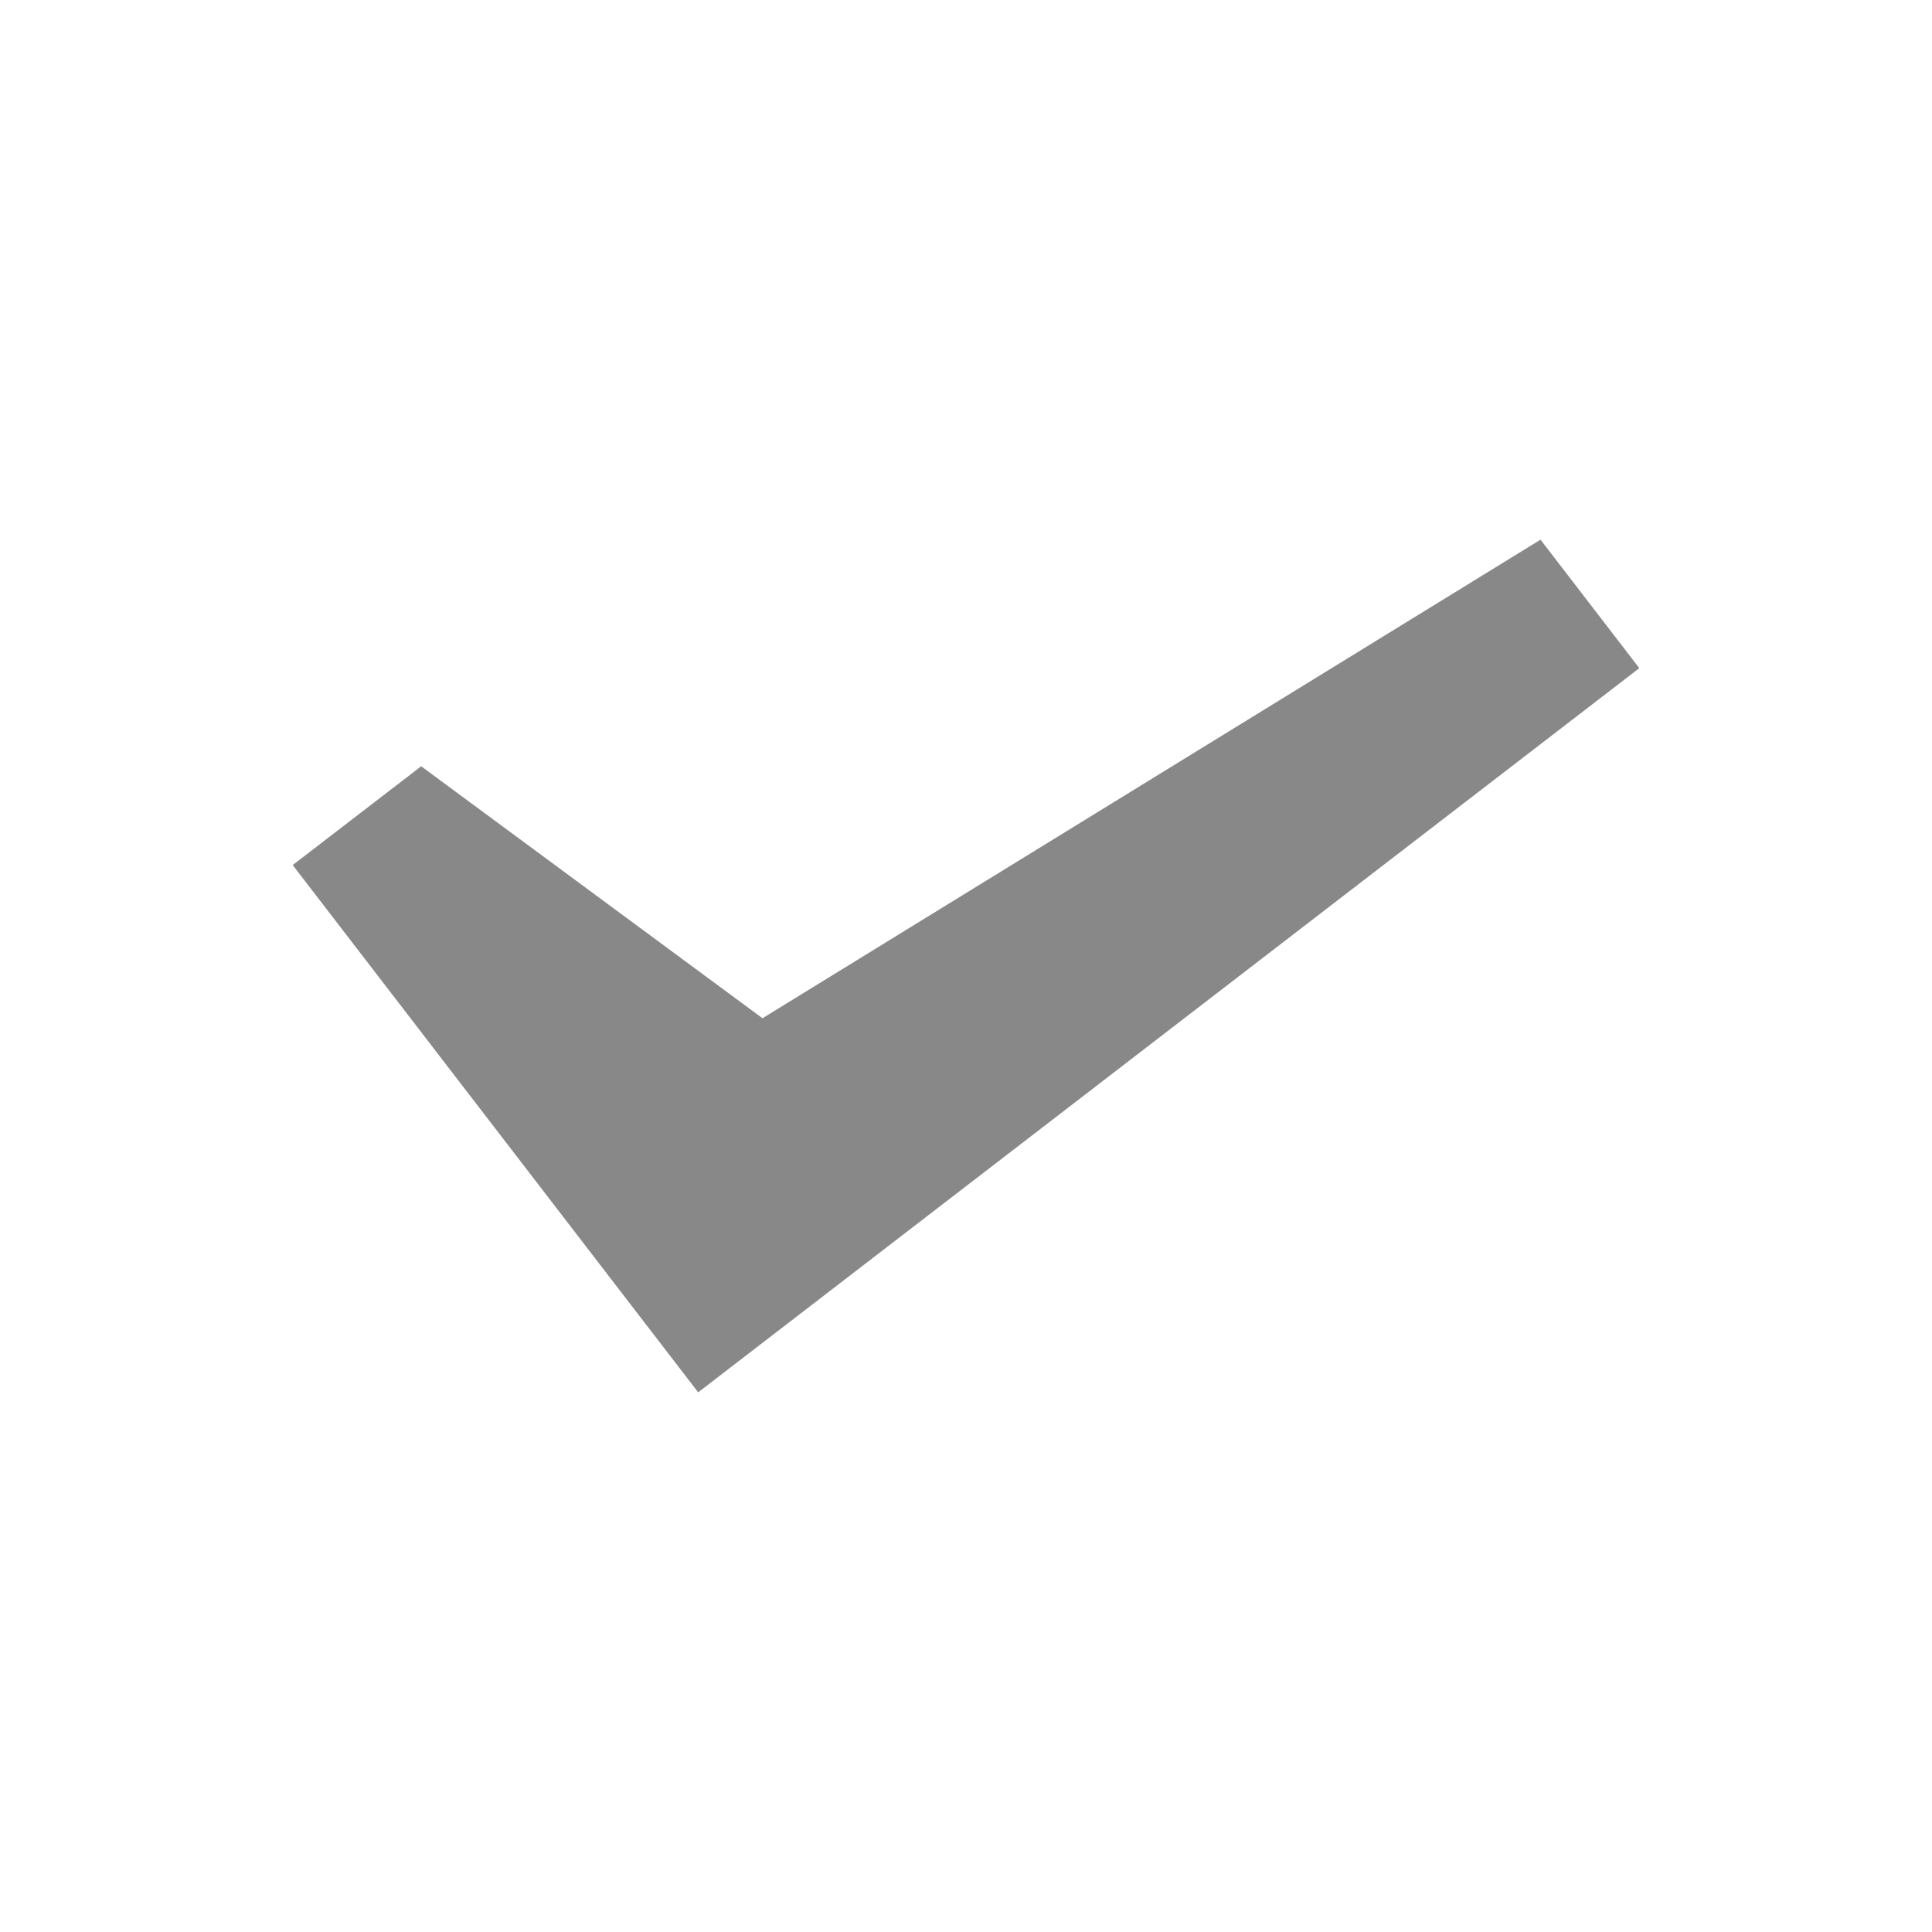
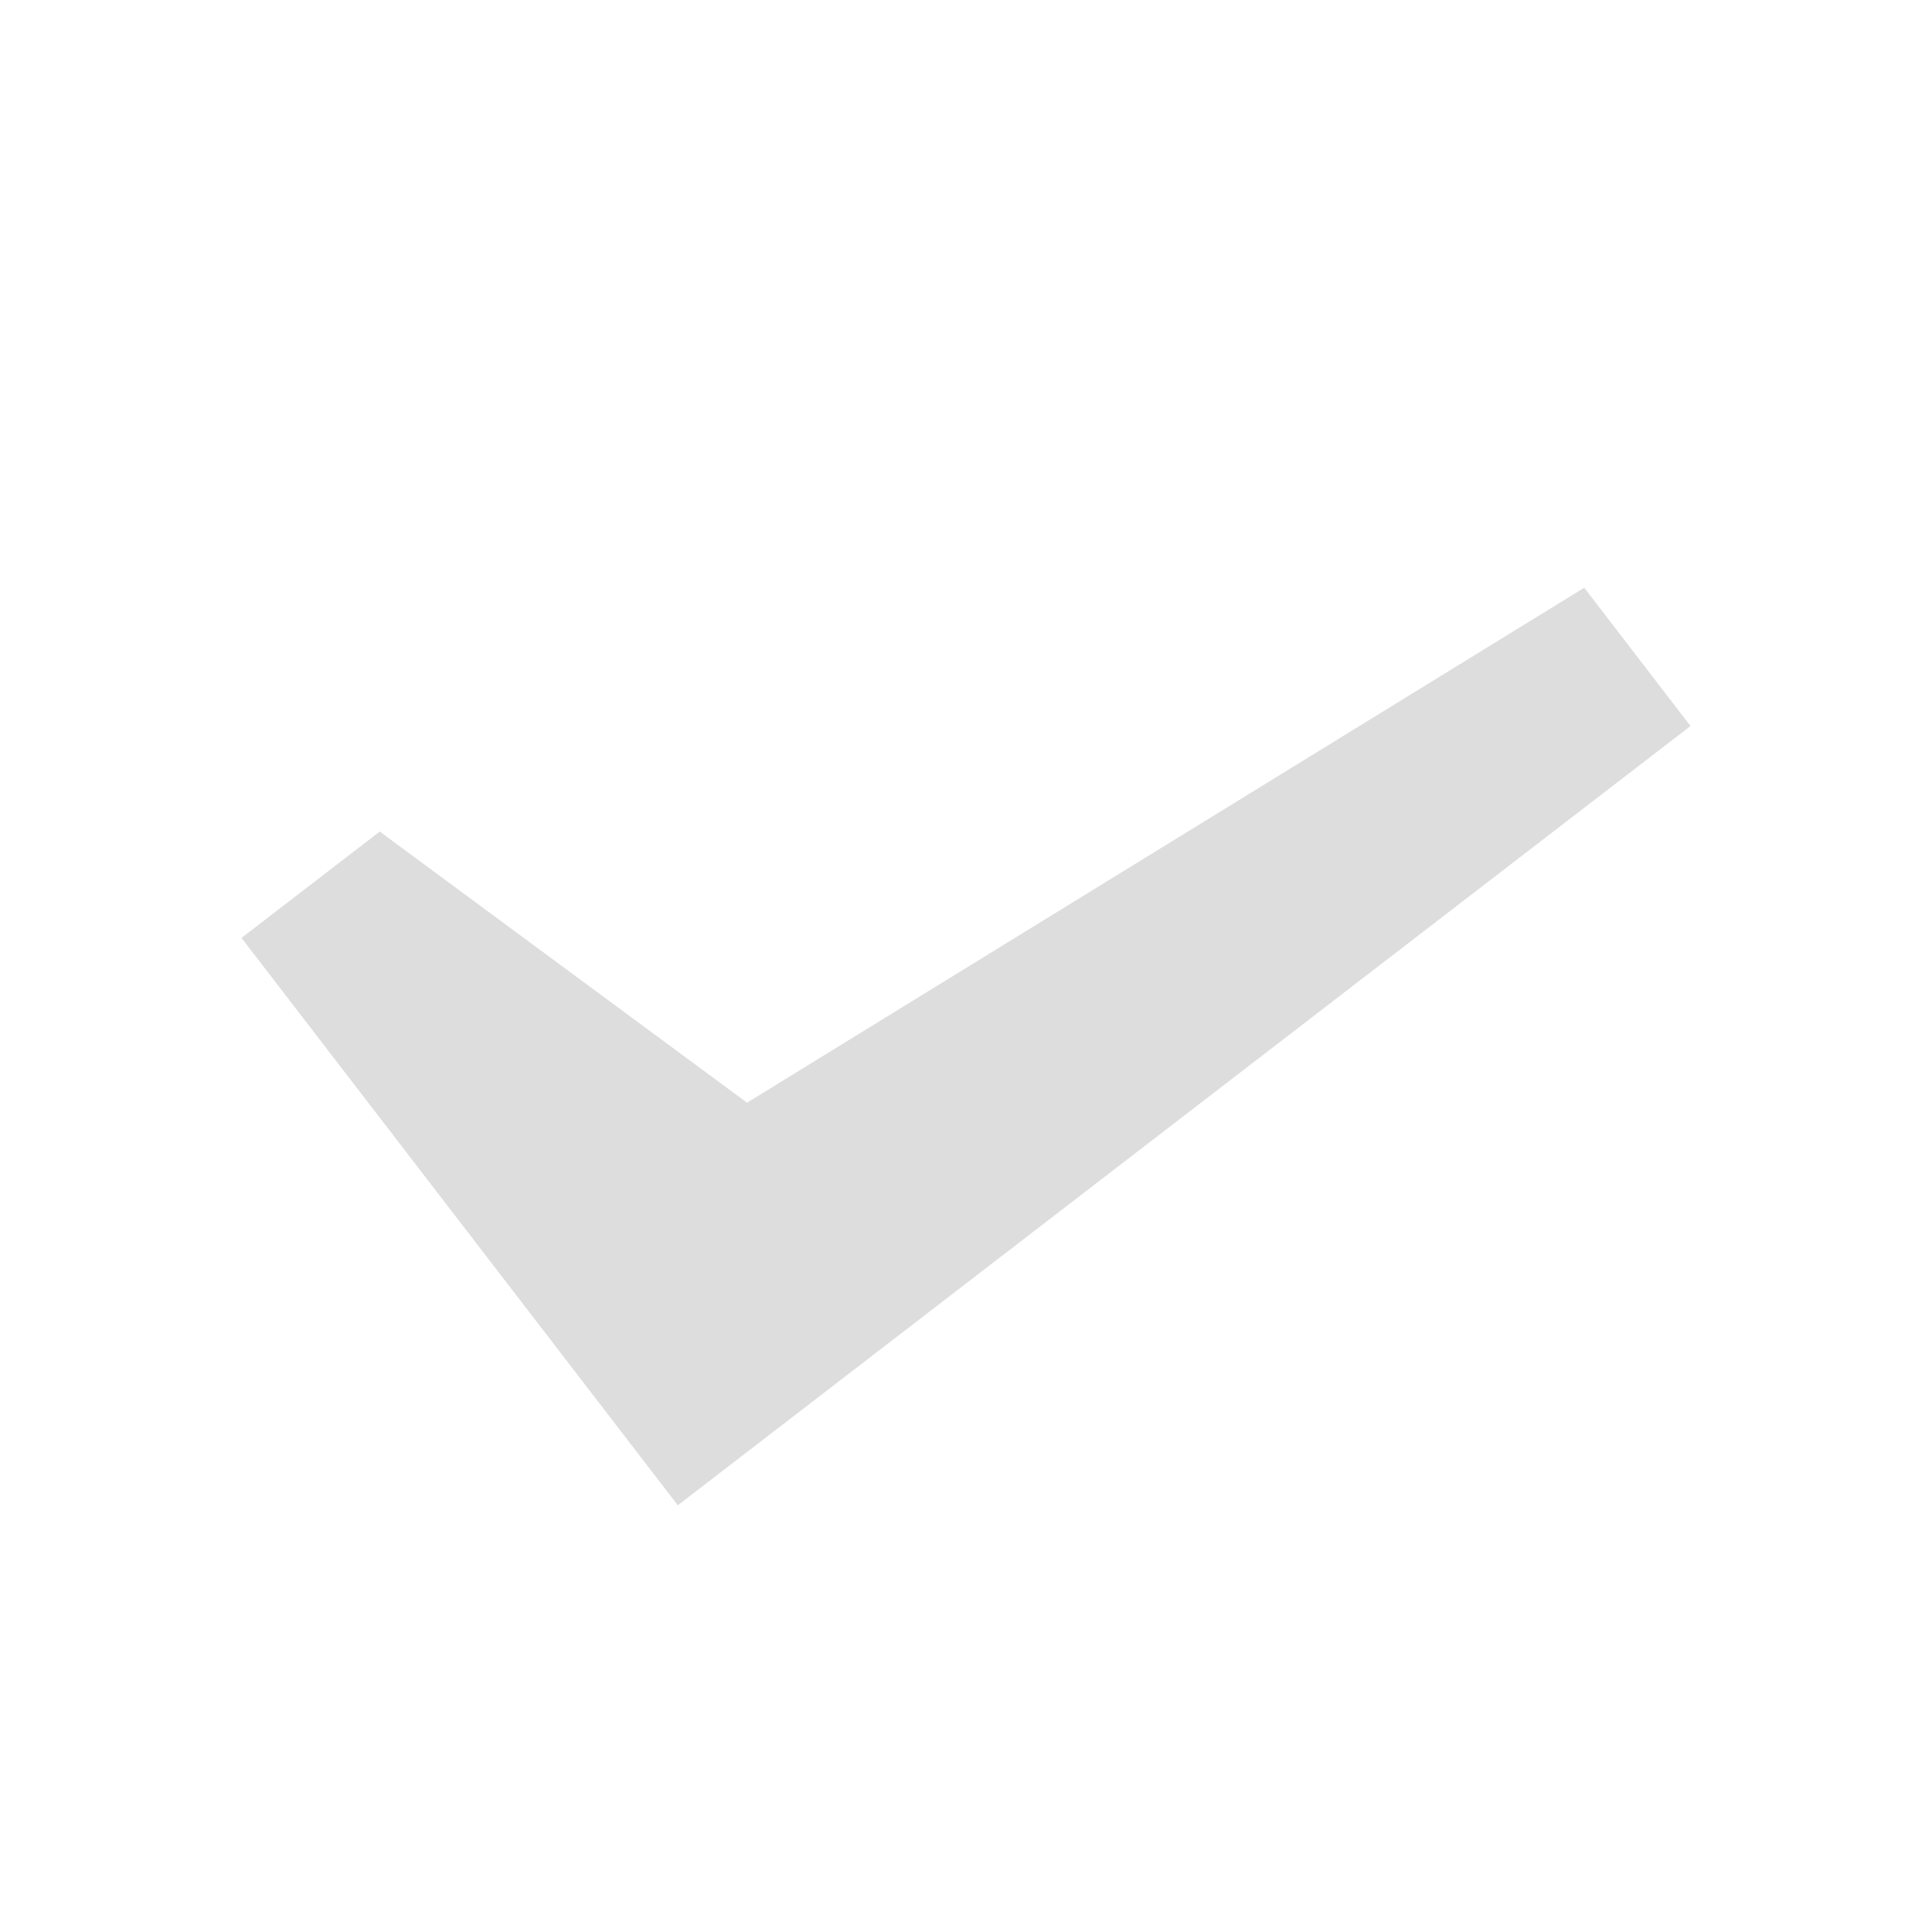
<svg xmlns="http://www.w3.org/2000/svg" version="1.1" id="Layer_1" x="0px" y="0px" width="24px" height="24px" viewBox="0 0 24 24" enable-background="new 0 0 24 24" xml:space="preserve">
-   <polygon fill="#888888" enable-background="new    " points="9.472,12.649 19.137,6.704 20.364,8.3 8.673,17.296 3.636,10.746   5.232,9.519 " />
+   <polygon fill="#DDDDDD" points="9.28,13.698 19.68,7.301 21,9.019 8.42,18.699 3,11.651 4.717,10.33 " />
</svg>
